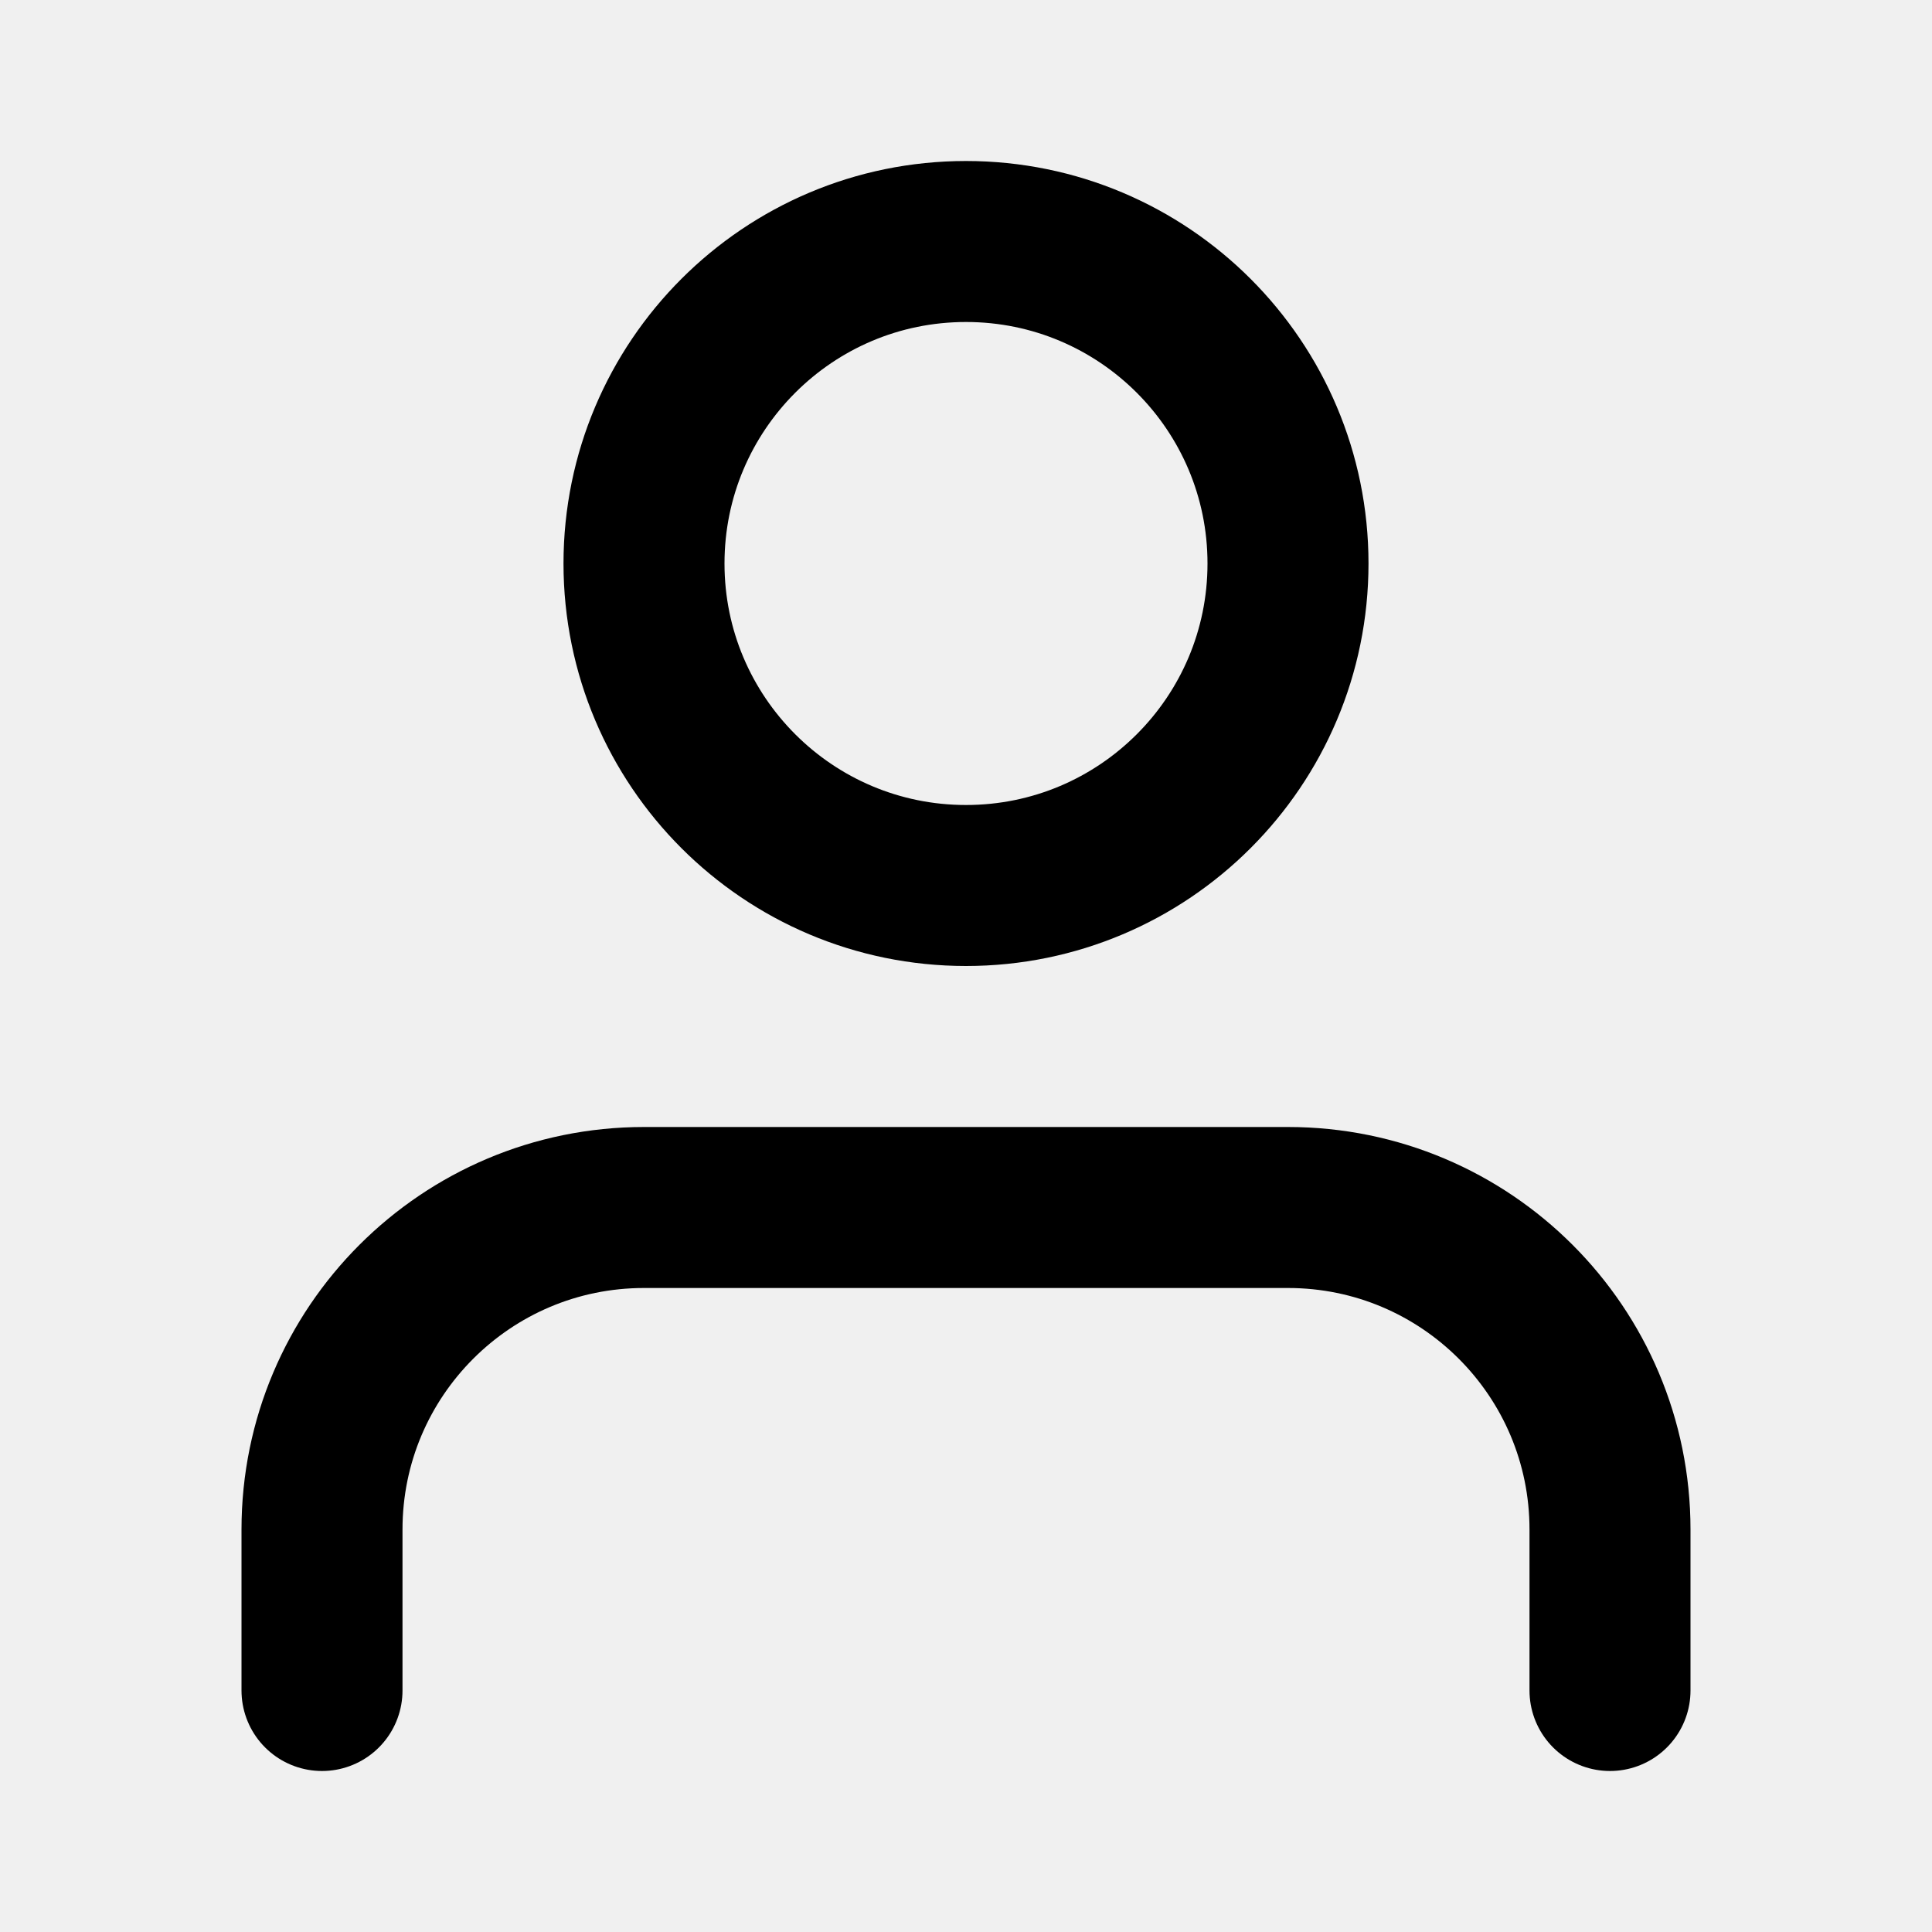
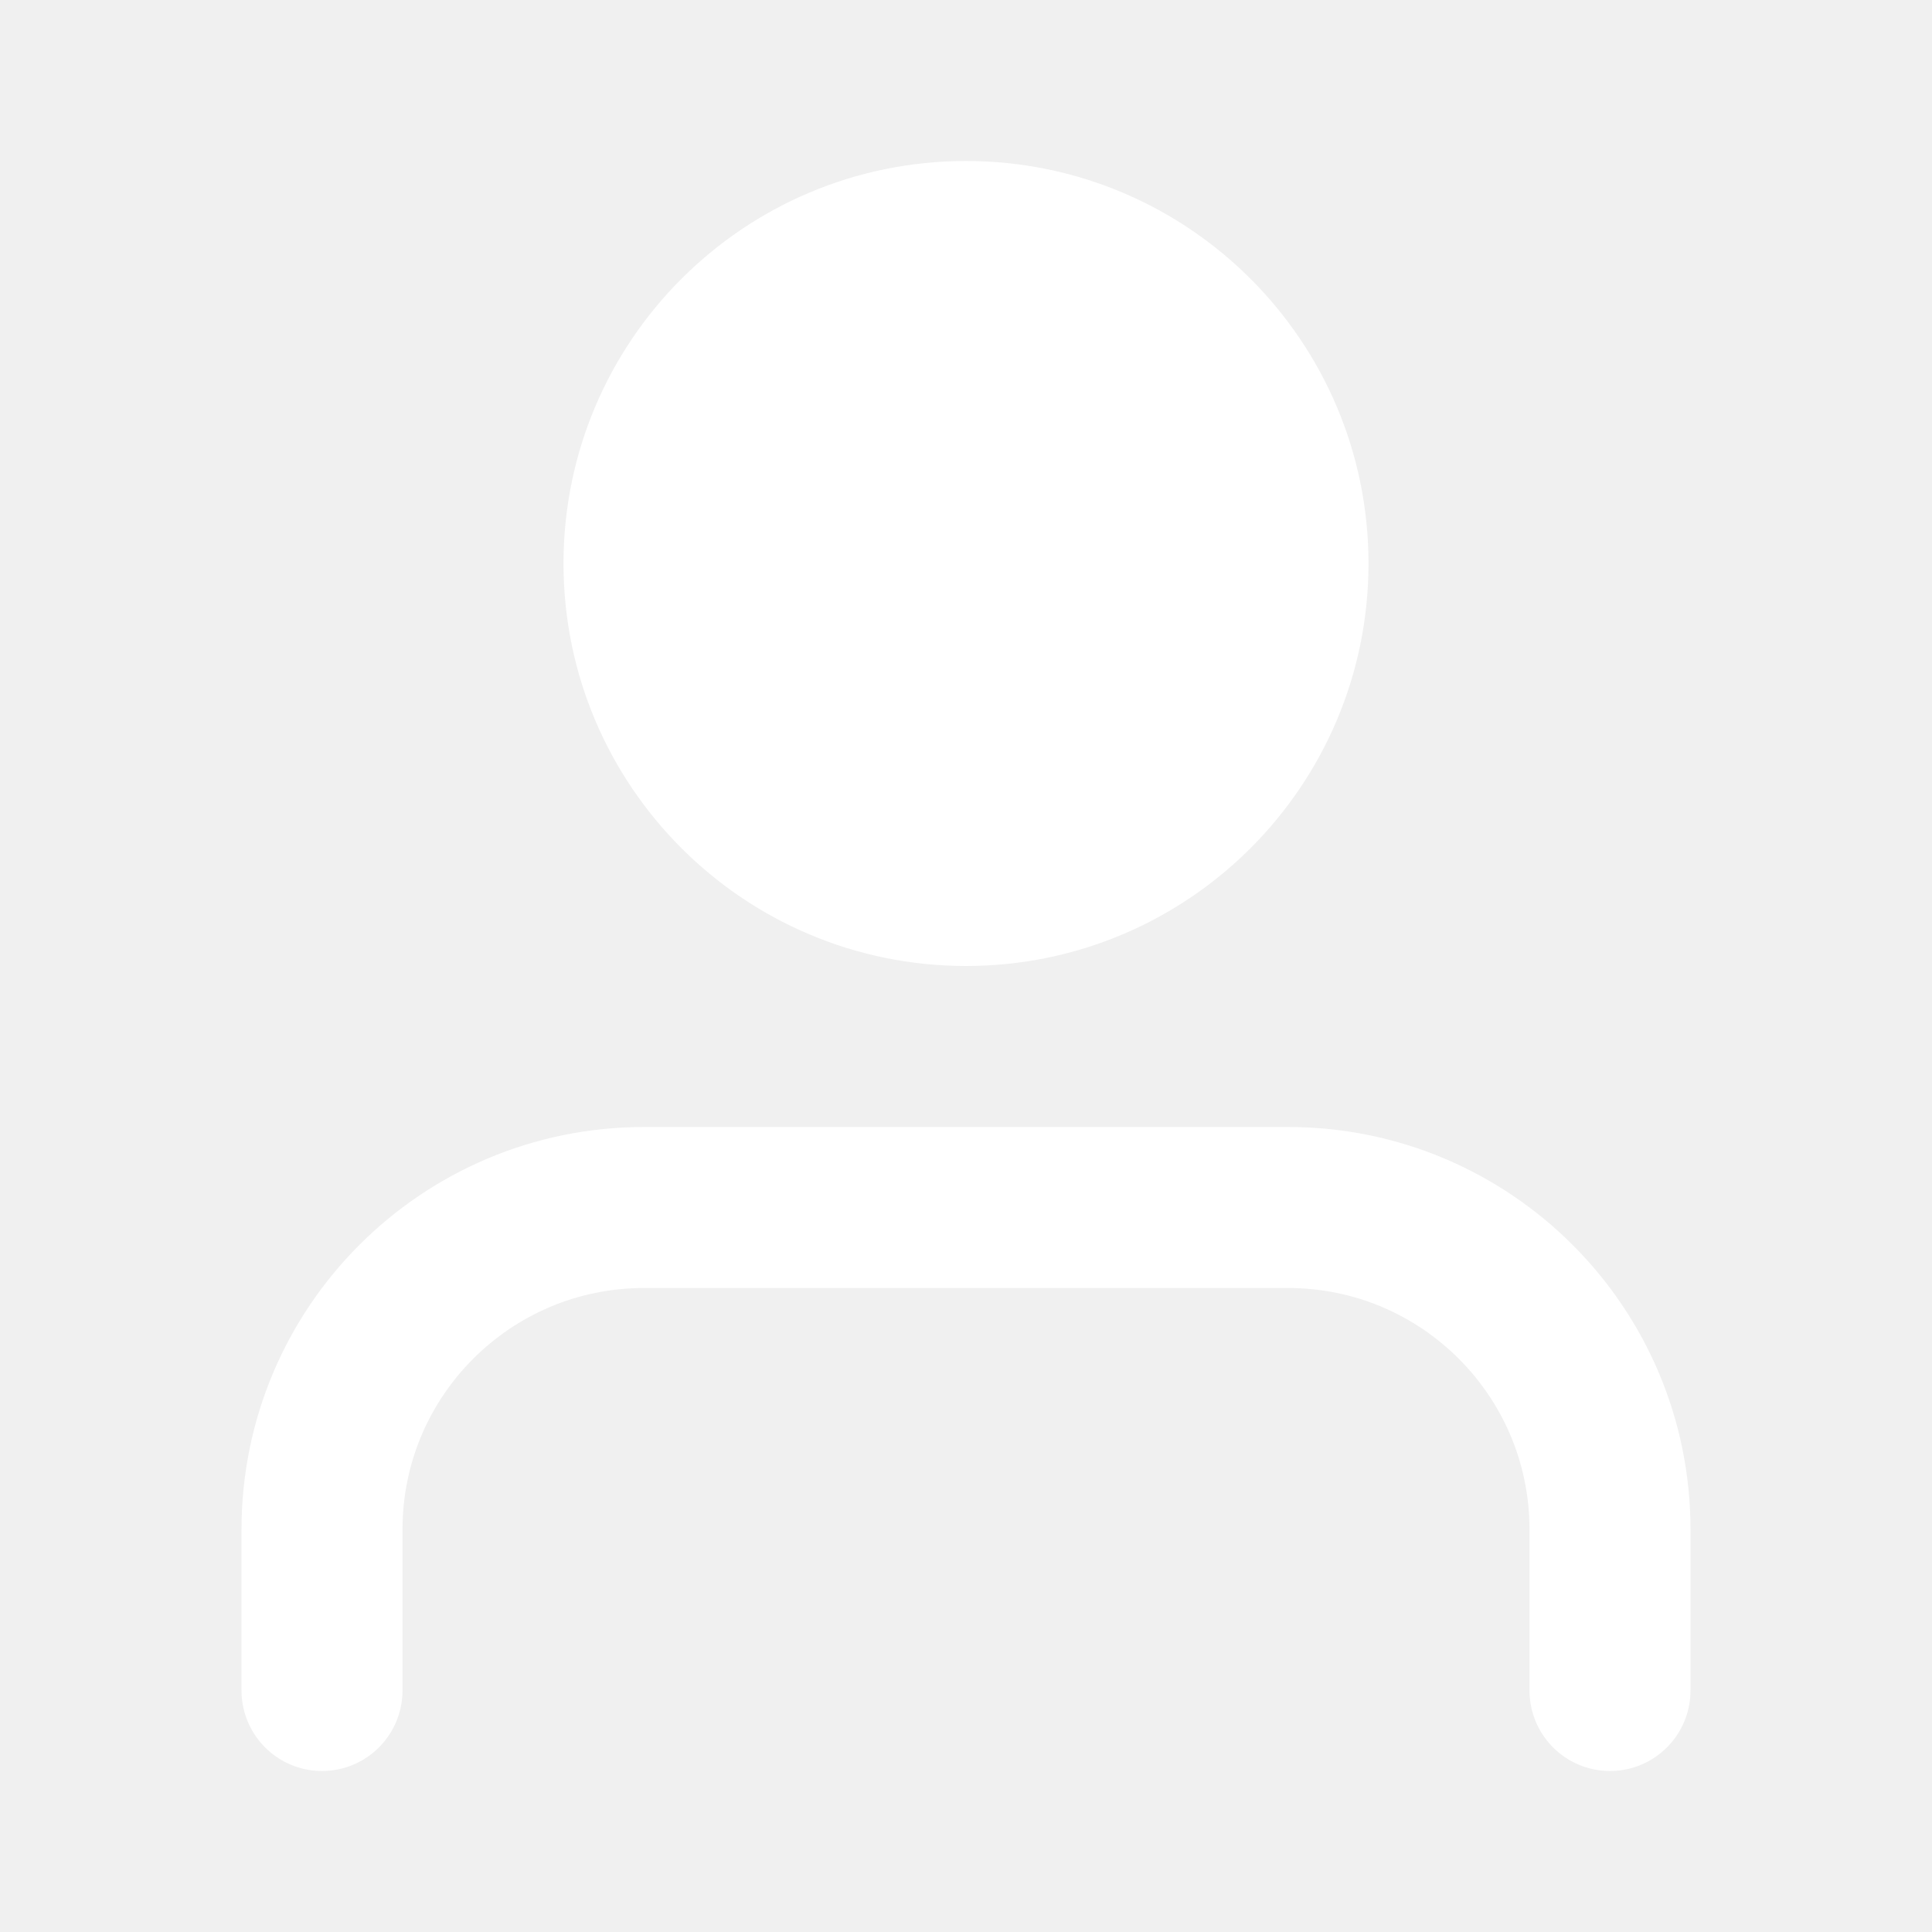
<svg xmlns="http://www.w3.org/2000/svg" width="800px" height="800px" viewBox="0 0 24 24">
  <g id="Complete">
    <g id="user">
      <g>
-         <path d="M20,21V19a4,4,0,0,0-4-4H8a4,4,0,0,0-4,4v2" fill="none" stroke="#000000" stroke-linecap="round" stroke-linejoin="round" stroke-width="2" />
-         <circle cx="12" cy="7" fill="none" r="4" stroke="#000000" stroke-linecap="round" stroke-linejoin="round" stroke-width="2" />
+         <path d="M20,21V19a4,4,0,0,0-4-4H8a4,4,0,0,0-4,4v2" fill="none" stroke="#FFFFFF" stroke-linecap="round" stroke-linejoin="round" stroke-width="2" />
+         <circle cx="12" cy="7" fill="#FFFFFF" r="4" stroke="#FFFFFF" stroke-linecap="round" stroke-linejoin="round" stroke-width="2" />
      </g>
    </g>
  </g>
</svg>
